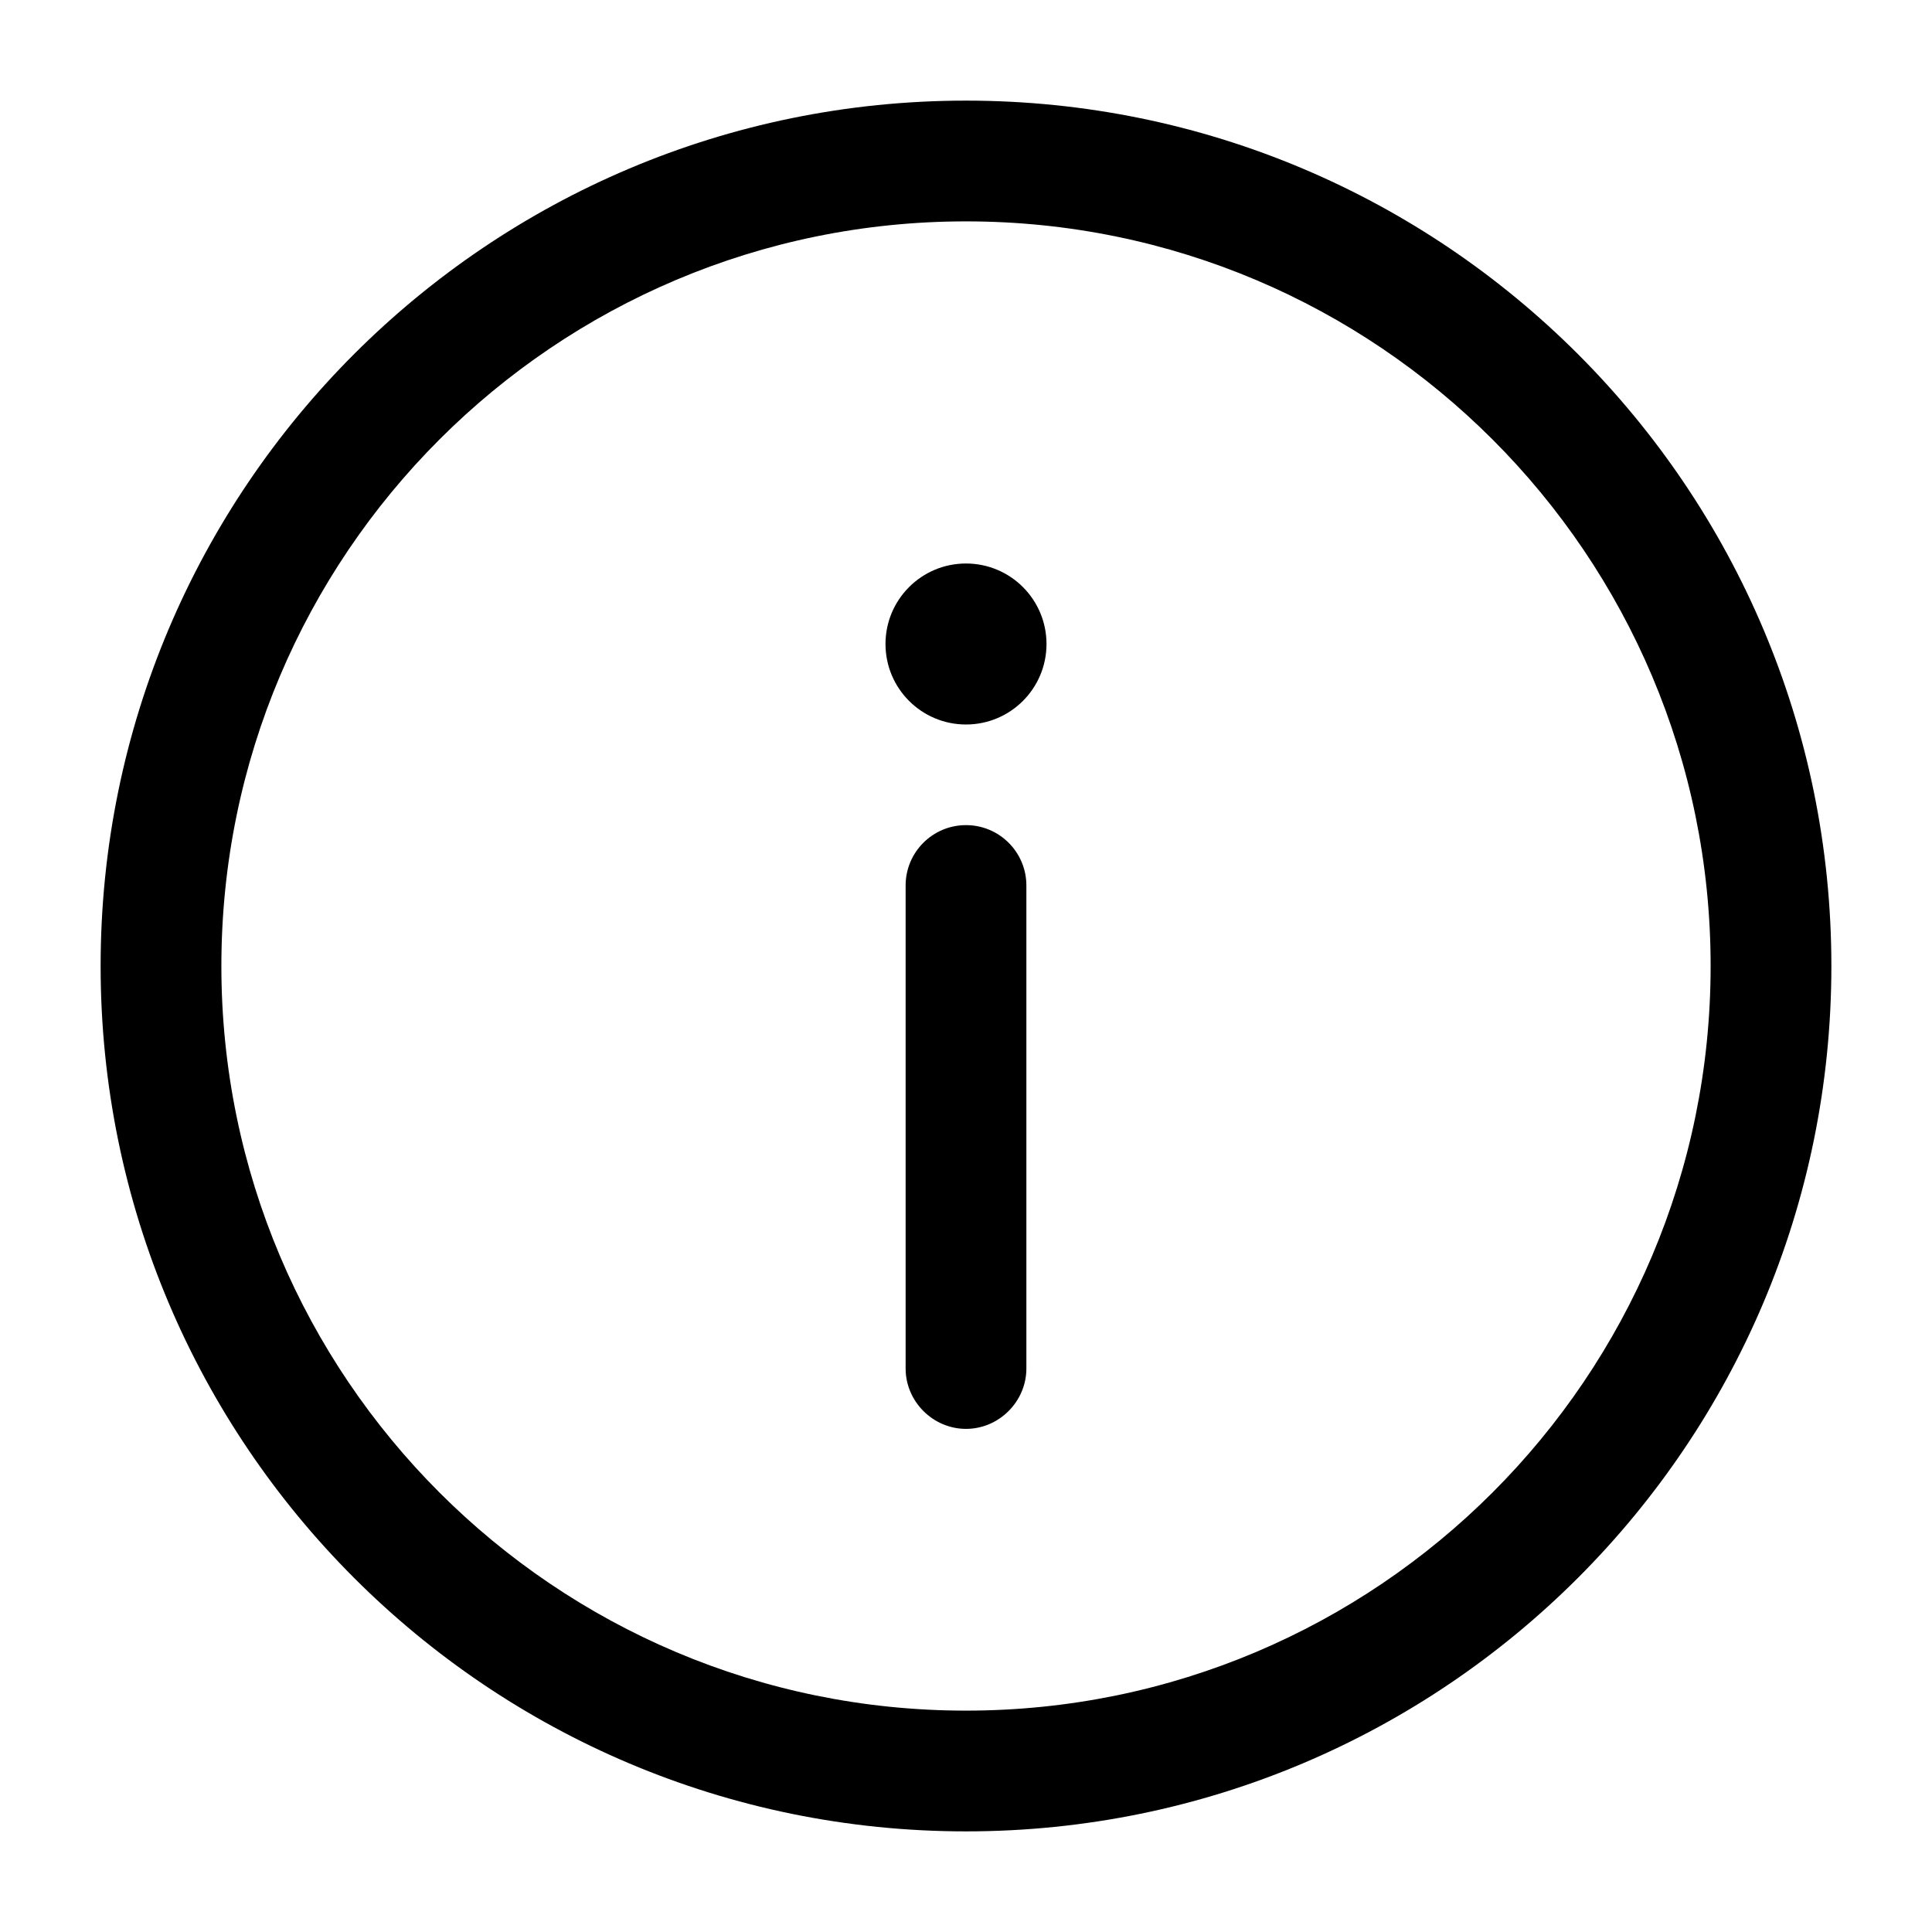
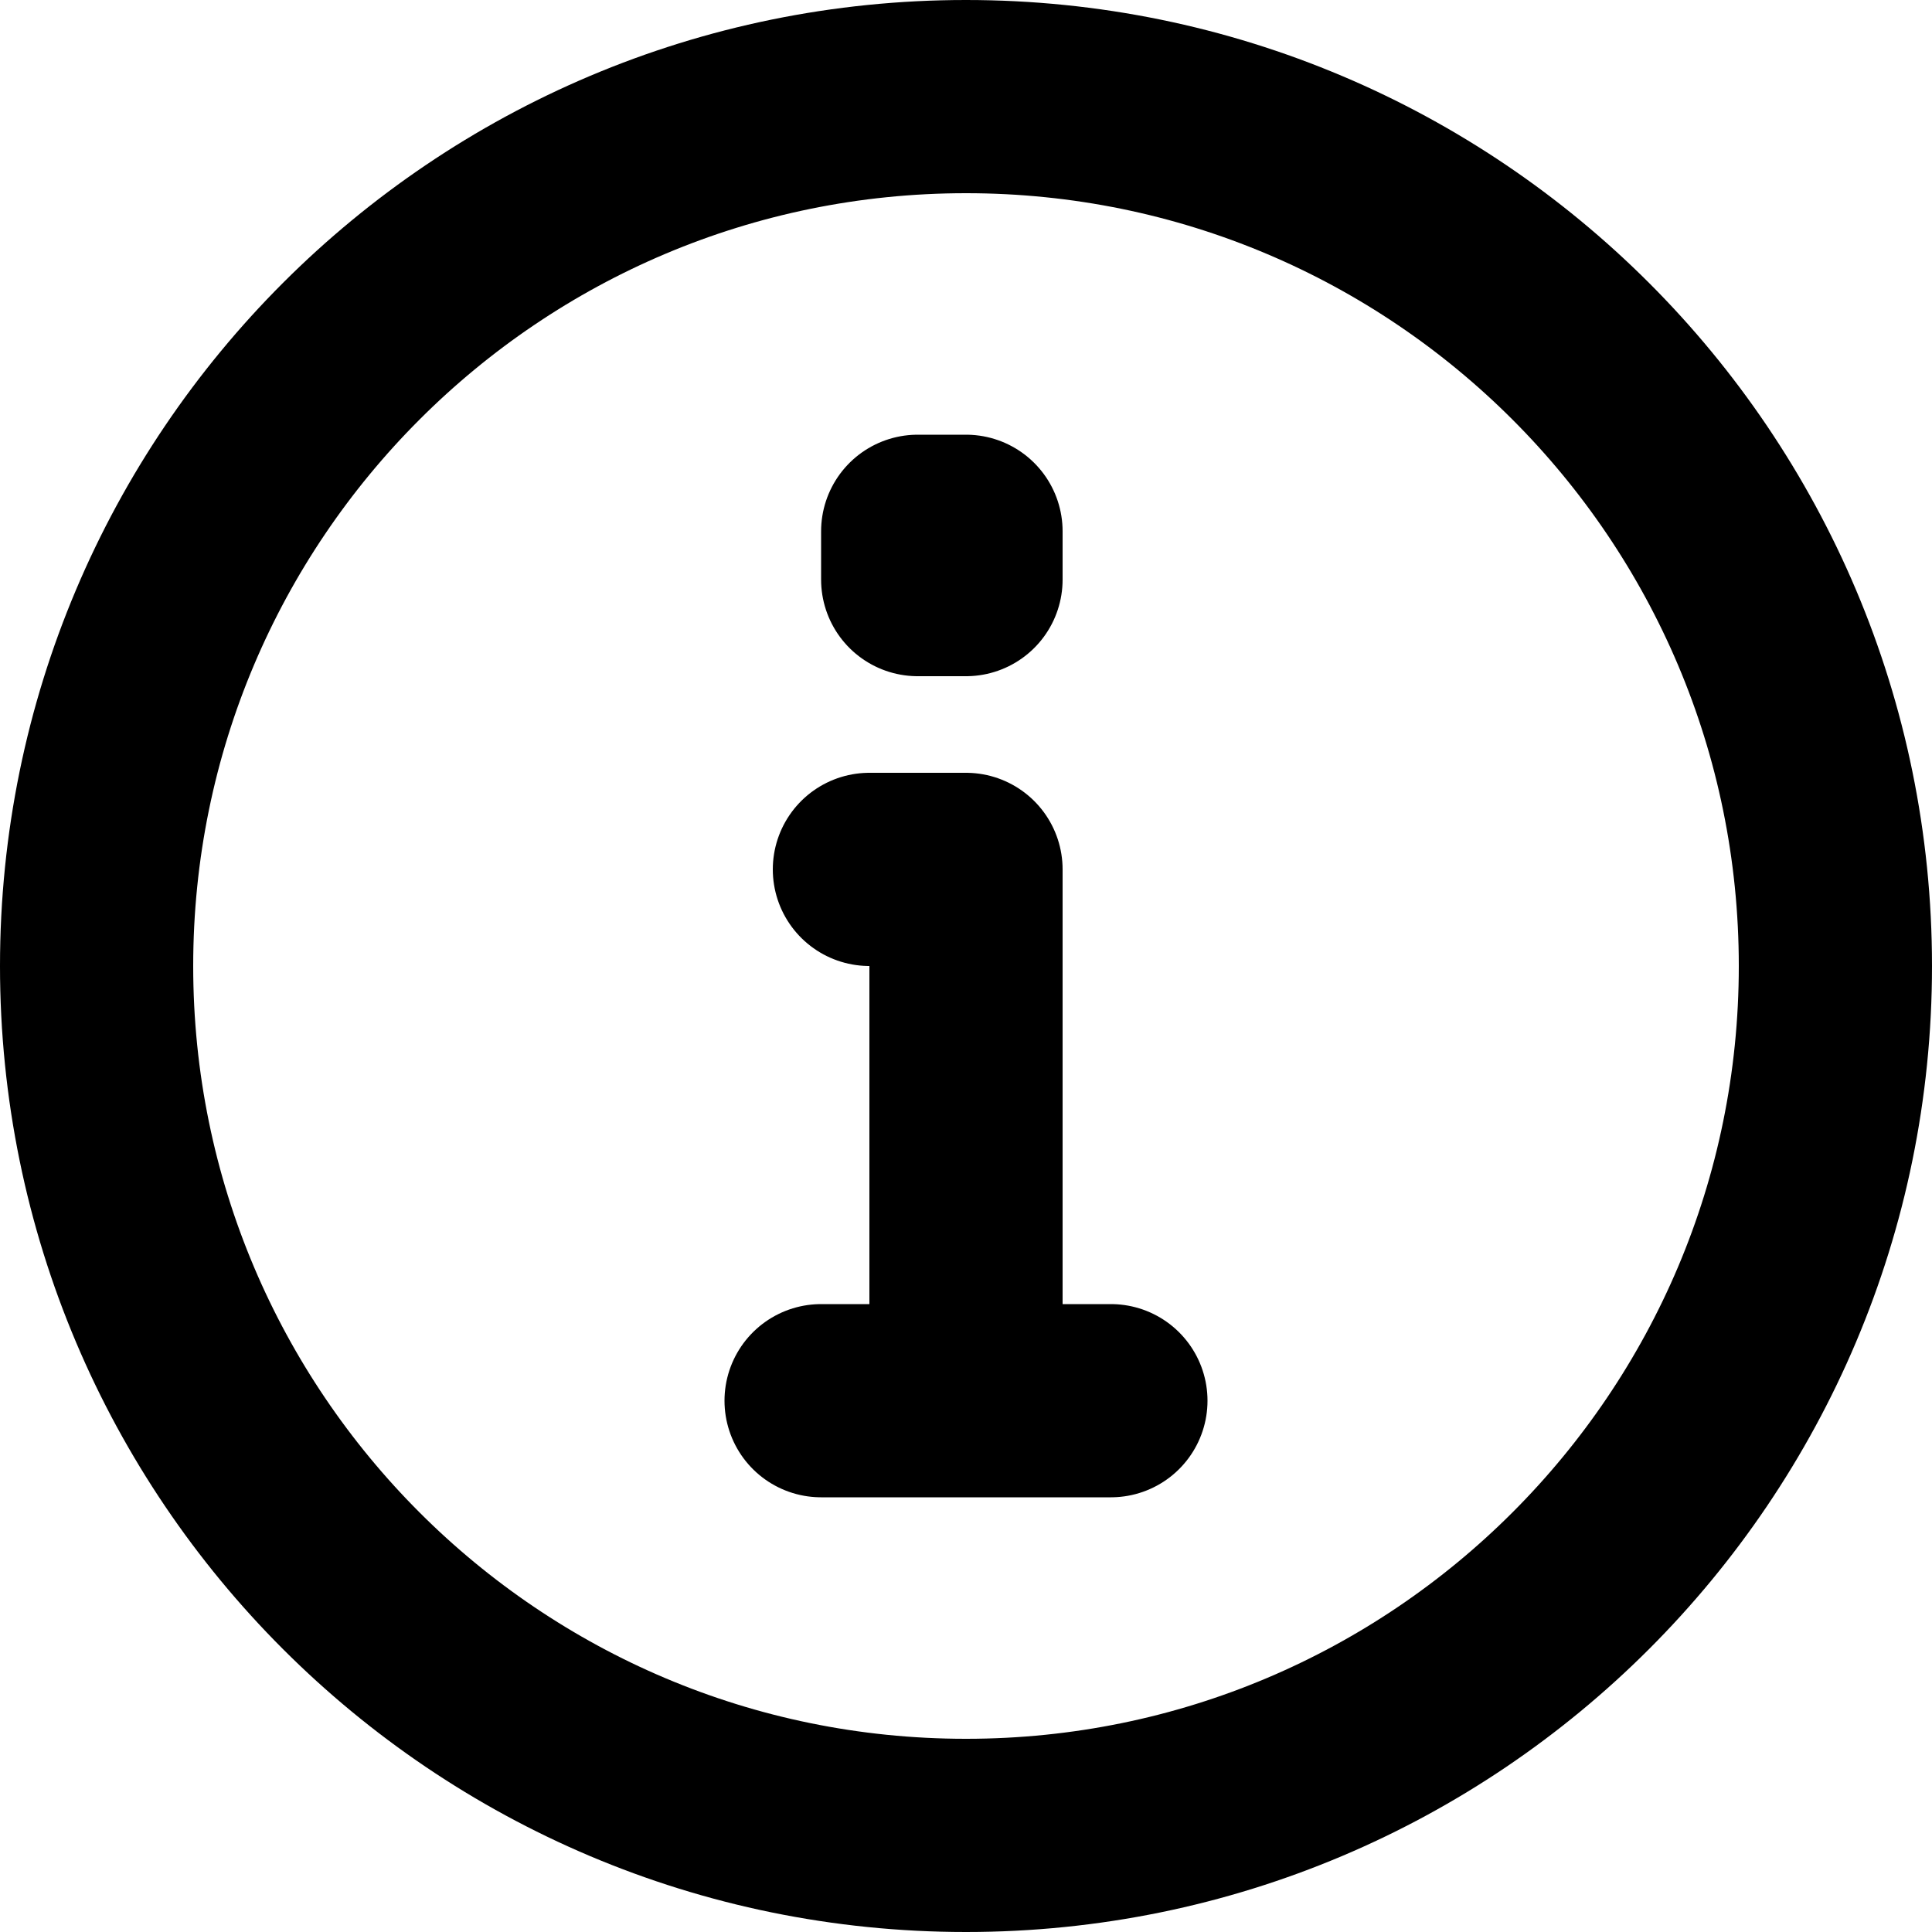
- <svg xmlns="http://www.w3.org/2000/svg" fill="currentColor" viewBox="0 0 24 24">
-   <path d="M12 17.75c.41 0 .75-.34.75-.75v-6a.75.75 0 0 0-1.5 0v6c0 .41.34.75.75.75M12 7a1 1 0 1 1 0 2 1 1 0 0 1 0-2" />
-   <path fill-rule="evenodd" d="M1.25 12a10.75 10.75 0 1 1 21.5 0 10.75 10.75 0 0 1-21.5 0M12 2.75a9.25 9.25 0 1 0 0 18.5 9.25 9.25 0 0 0 0-18.5" clip-rule="evenodd" />
+ <svg xmlns="http://www.w3.org/2000/svg" fill="none" viewBox="0 0 20 20">
+   <path stroke="currentColor" stroke-linecap="round" stroke-linejoin="round" stroke-width="2" d="M9 9h1v5.5m0 0h1.5m-1.5 0H8.5M19 10a9 9 0 1 1-18 0 9 9 0 0 1 18 0M9.5 6v-.5h.5V6z" />
</svg>
